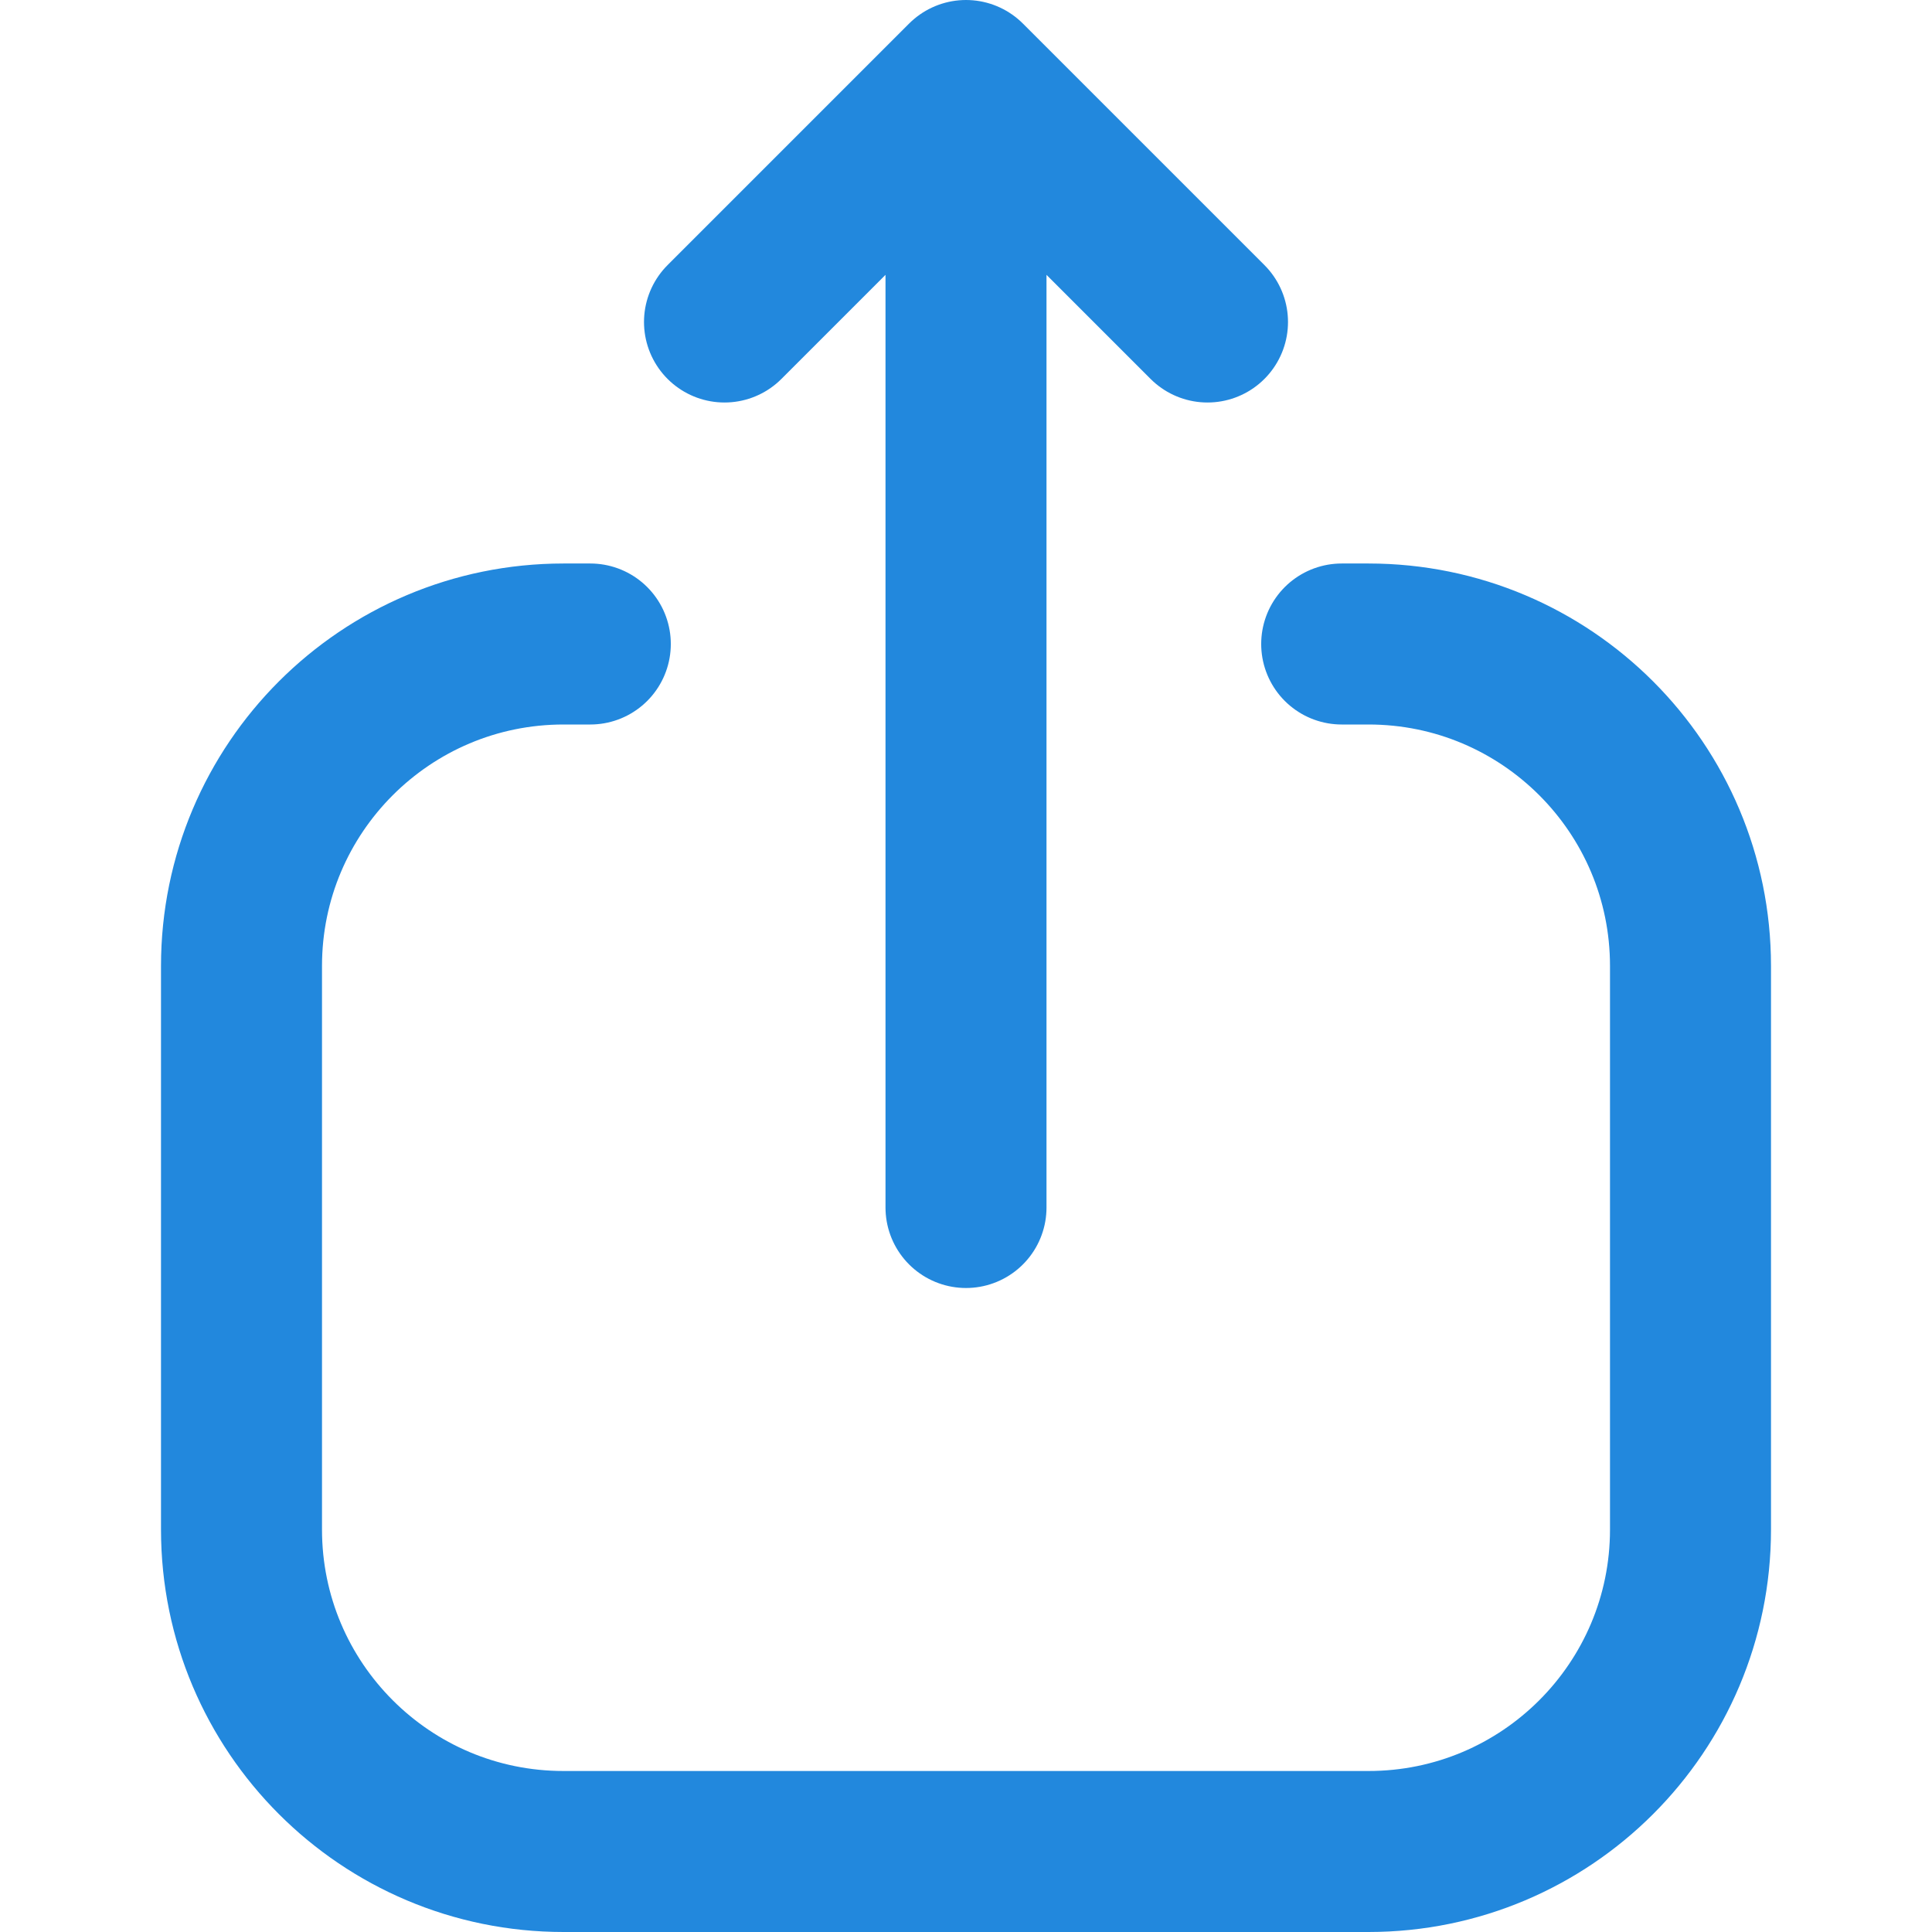
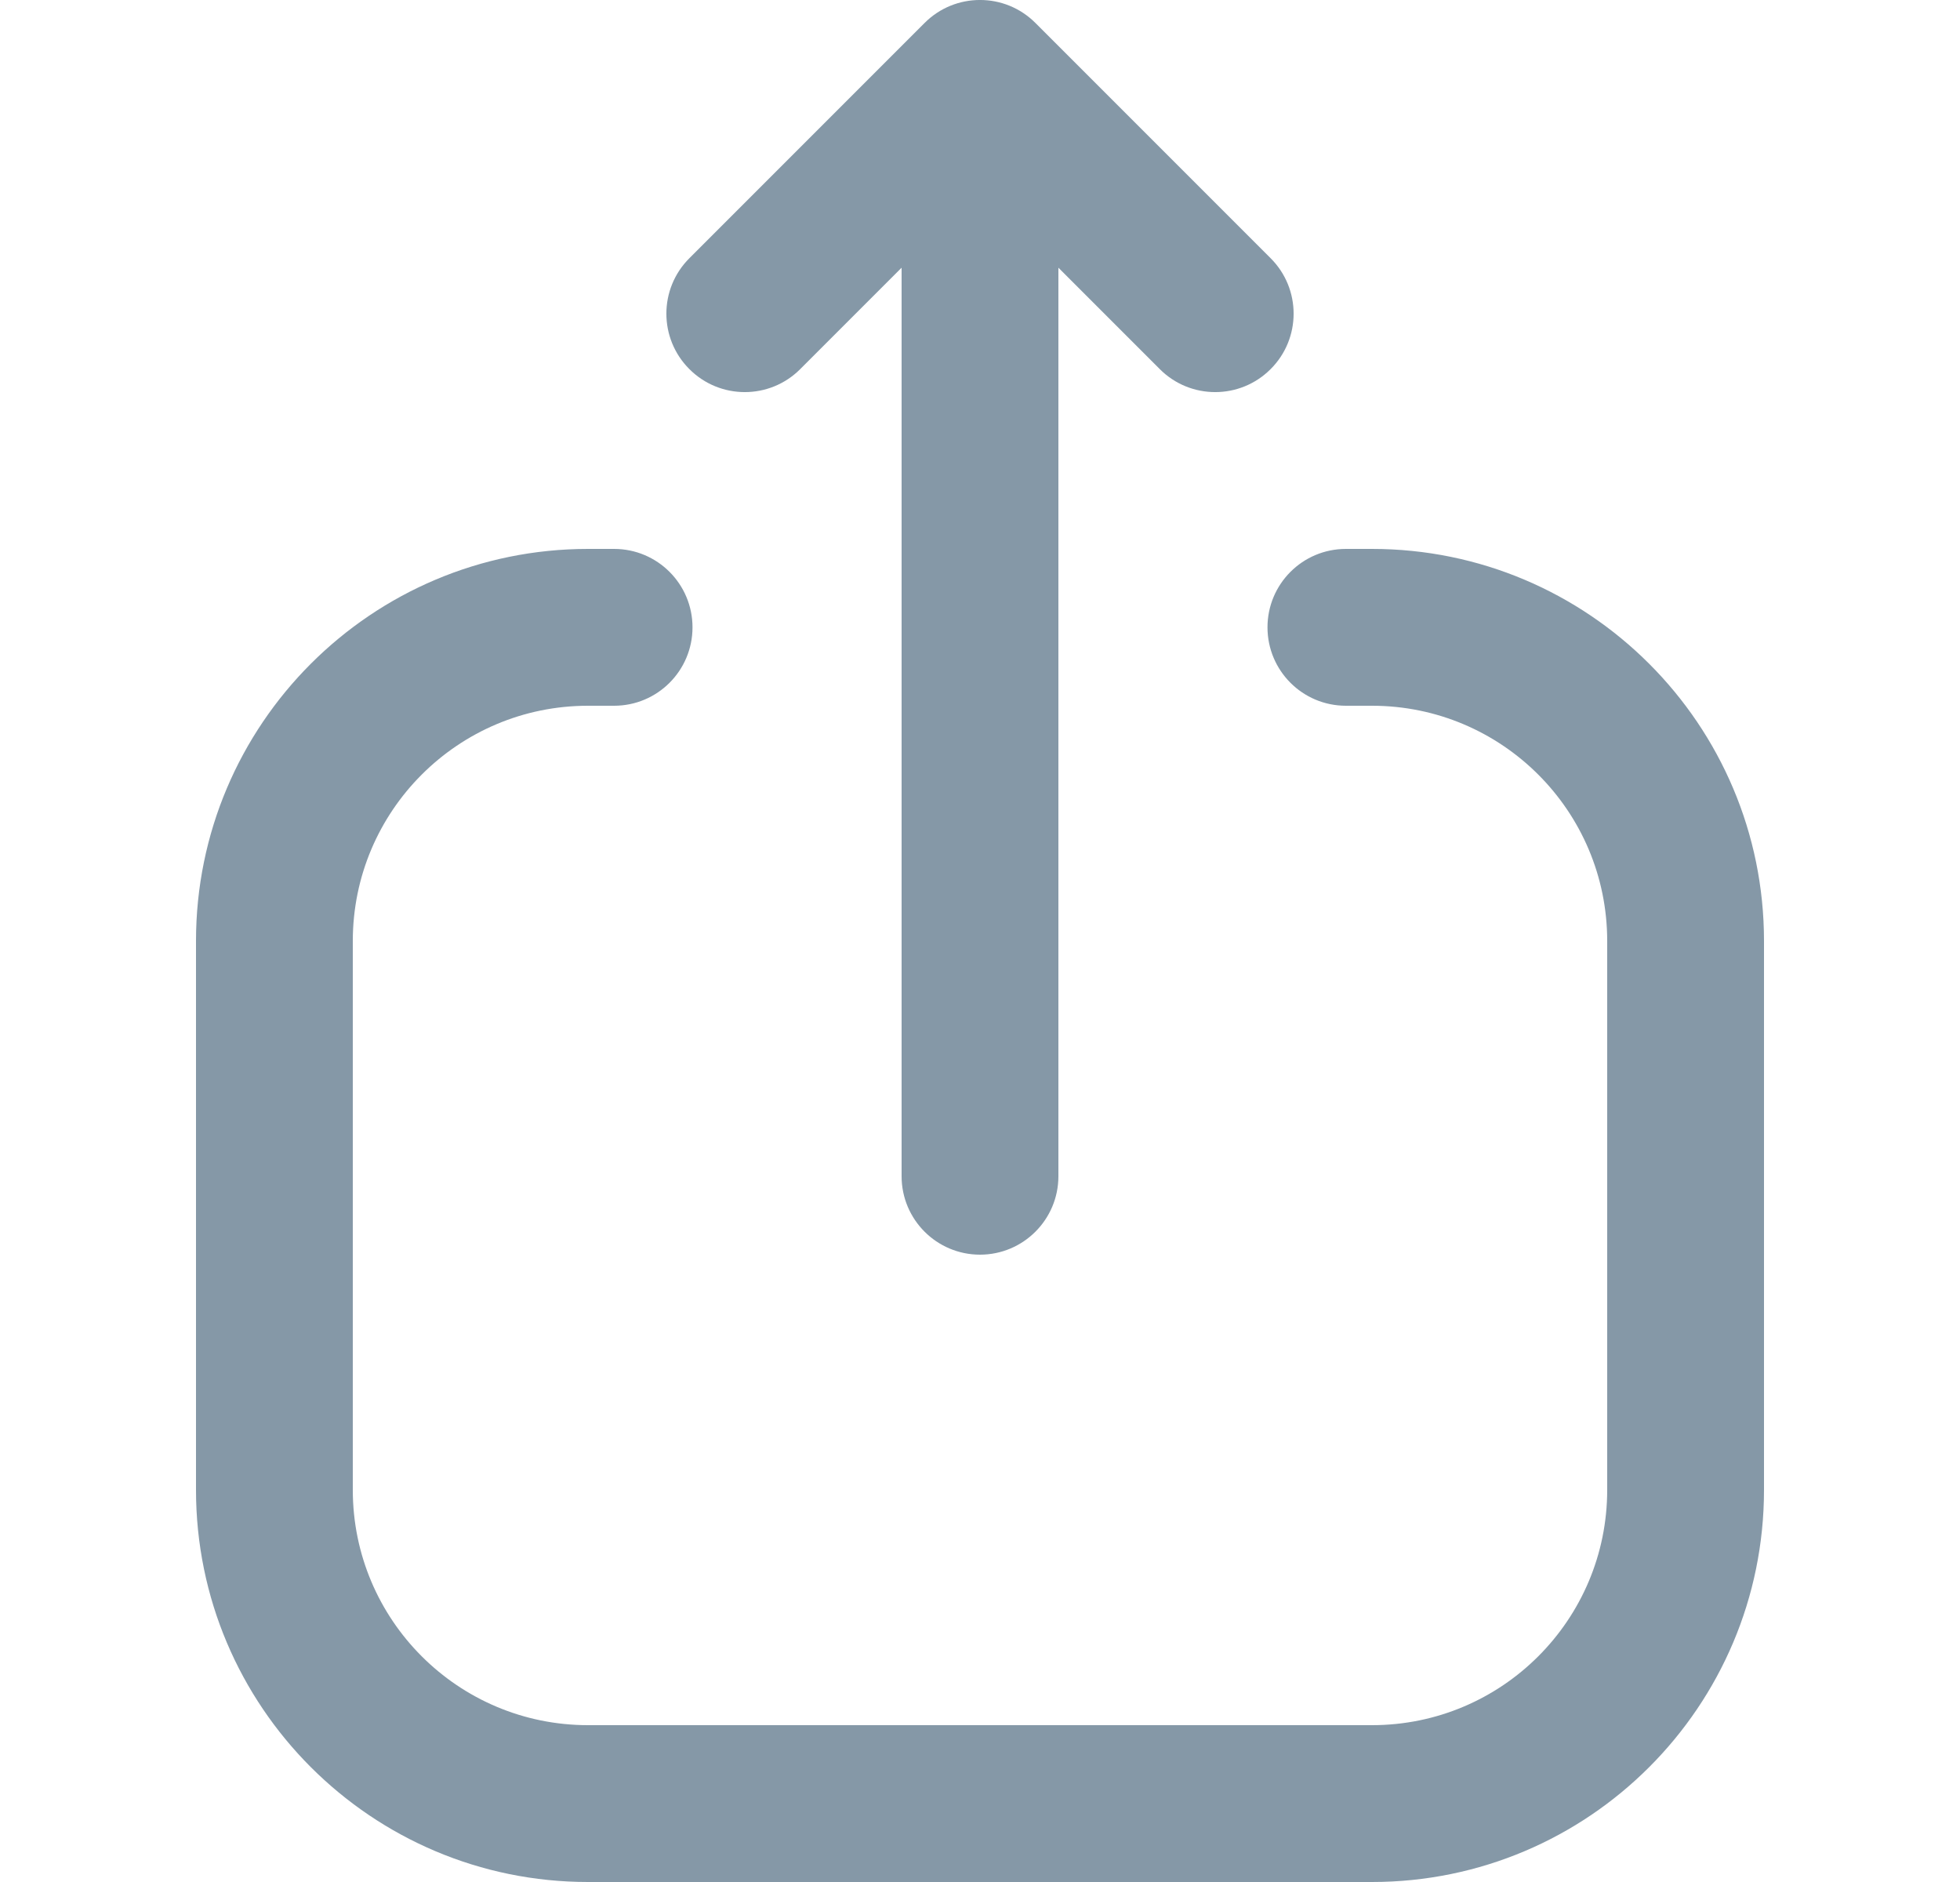
- <svg xmlns="http://www.w3.org/2000/svg" width="24" height="24" viewBox="0 0 24 24" fill="none">
-   <path d="M16.667 8H17C19.209 8 21 9.791 21 12V19C21 21.209 19.209 23 17 23H7C4.791 23 3 21.209 3 19V12C3 9.791 4.791 8 7 8H7.333M12 15V1M12 1L9 4M12 1L15 4" stroke="#2288DD" stroke-width="2" stroke-linecap="round" stroke-linejoin="round" />
+ <svg xmlns="http://www.w3.org/2000/svg" width="25" height="24" viewBox="0 0 25 24" fill="none">
+   <path fill-rule="evenodd" clip-rule="evenodd" d="M11.793 0.293C12.183 -0.098 12.817 -0.098 13.207 0.293L16.207 3.293C16.598 3.683 16.598 4.317 16.207 4.707C15.817 5.098 15.183 5.098 14.793 4.707L13.5 3.414V15C13.5 15.552 13.052 16 12.5 16C11.948 16 11.5 15.552 11.5 15V3.414L10.207 4.707C9.817 5.098 9.183 5.098 8.793 4.707C8.402 4.317 8.402 3.683 8.793 3.293L11.793 0.293ZM7.5 9C5.843 9 4.5 10.343 4.5 12V19C4.5 20.657 5.843 22 7.5 22H17.5C19.157 22 20.5 20.657 20.5 19V12C20.5 10.343 19.157 9 17.5 9H17.167C16.614 9 16.167 8.552 16.167 8C16.167 7.448 16.614 7 17.167 7H17.5C20.261 7 22.5 9.239 22.5 12V19C22.5 21.761 20.261 24 17.5 24H7.5C4.739 24 2.5 21.761 2.5 19V12C2.5 9.239 4.739 7 7.5 7H7.833C8.386 7 8.833 7.448 8.833 8C8.833 8.552 8.386 9 7.833 9H7.5Z" fill="#8598A7" />
</svg>
